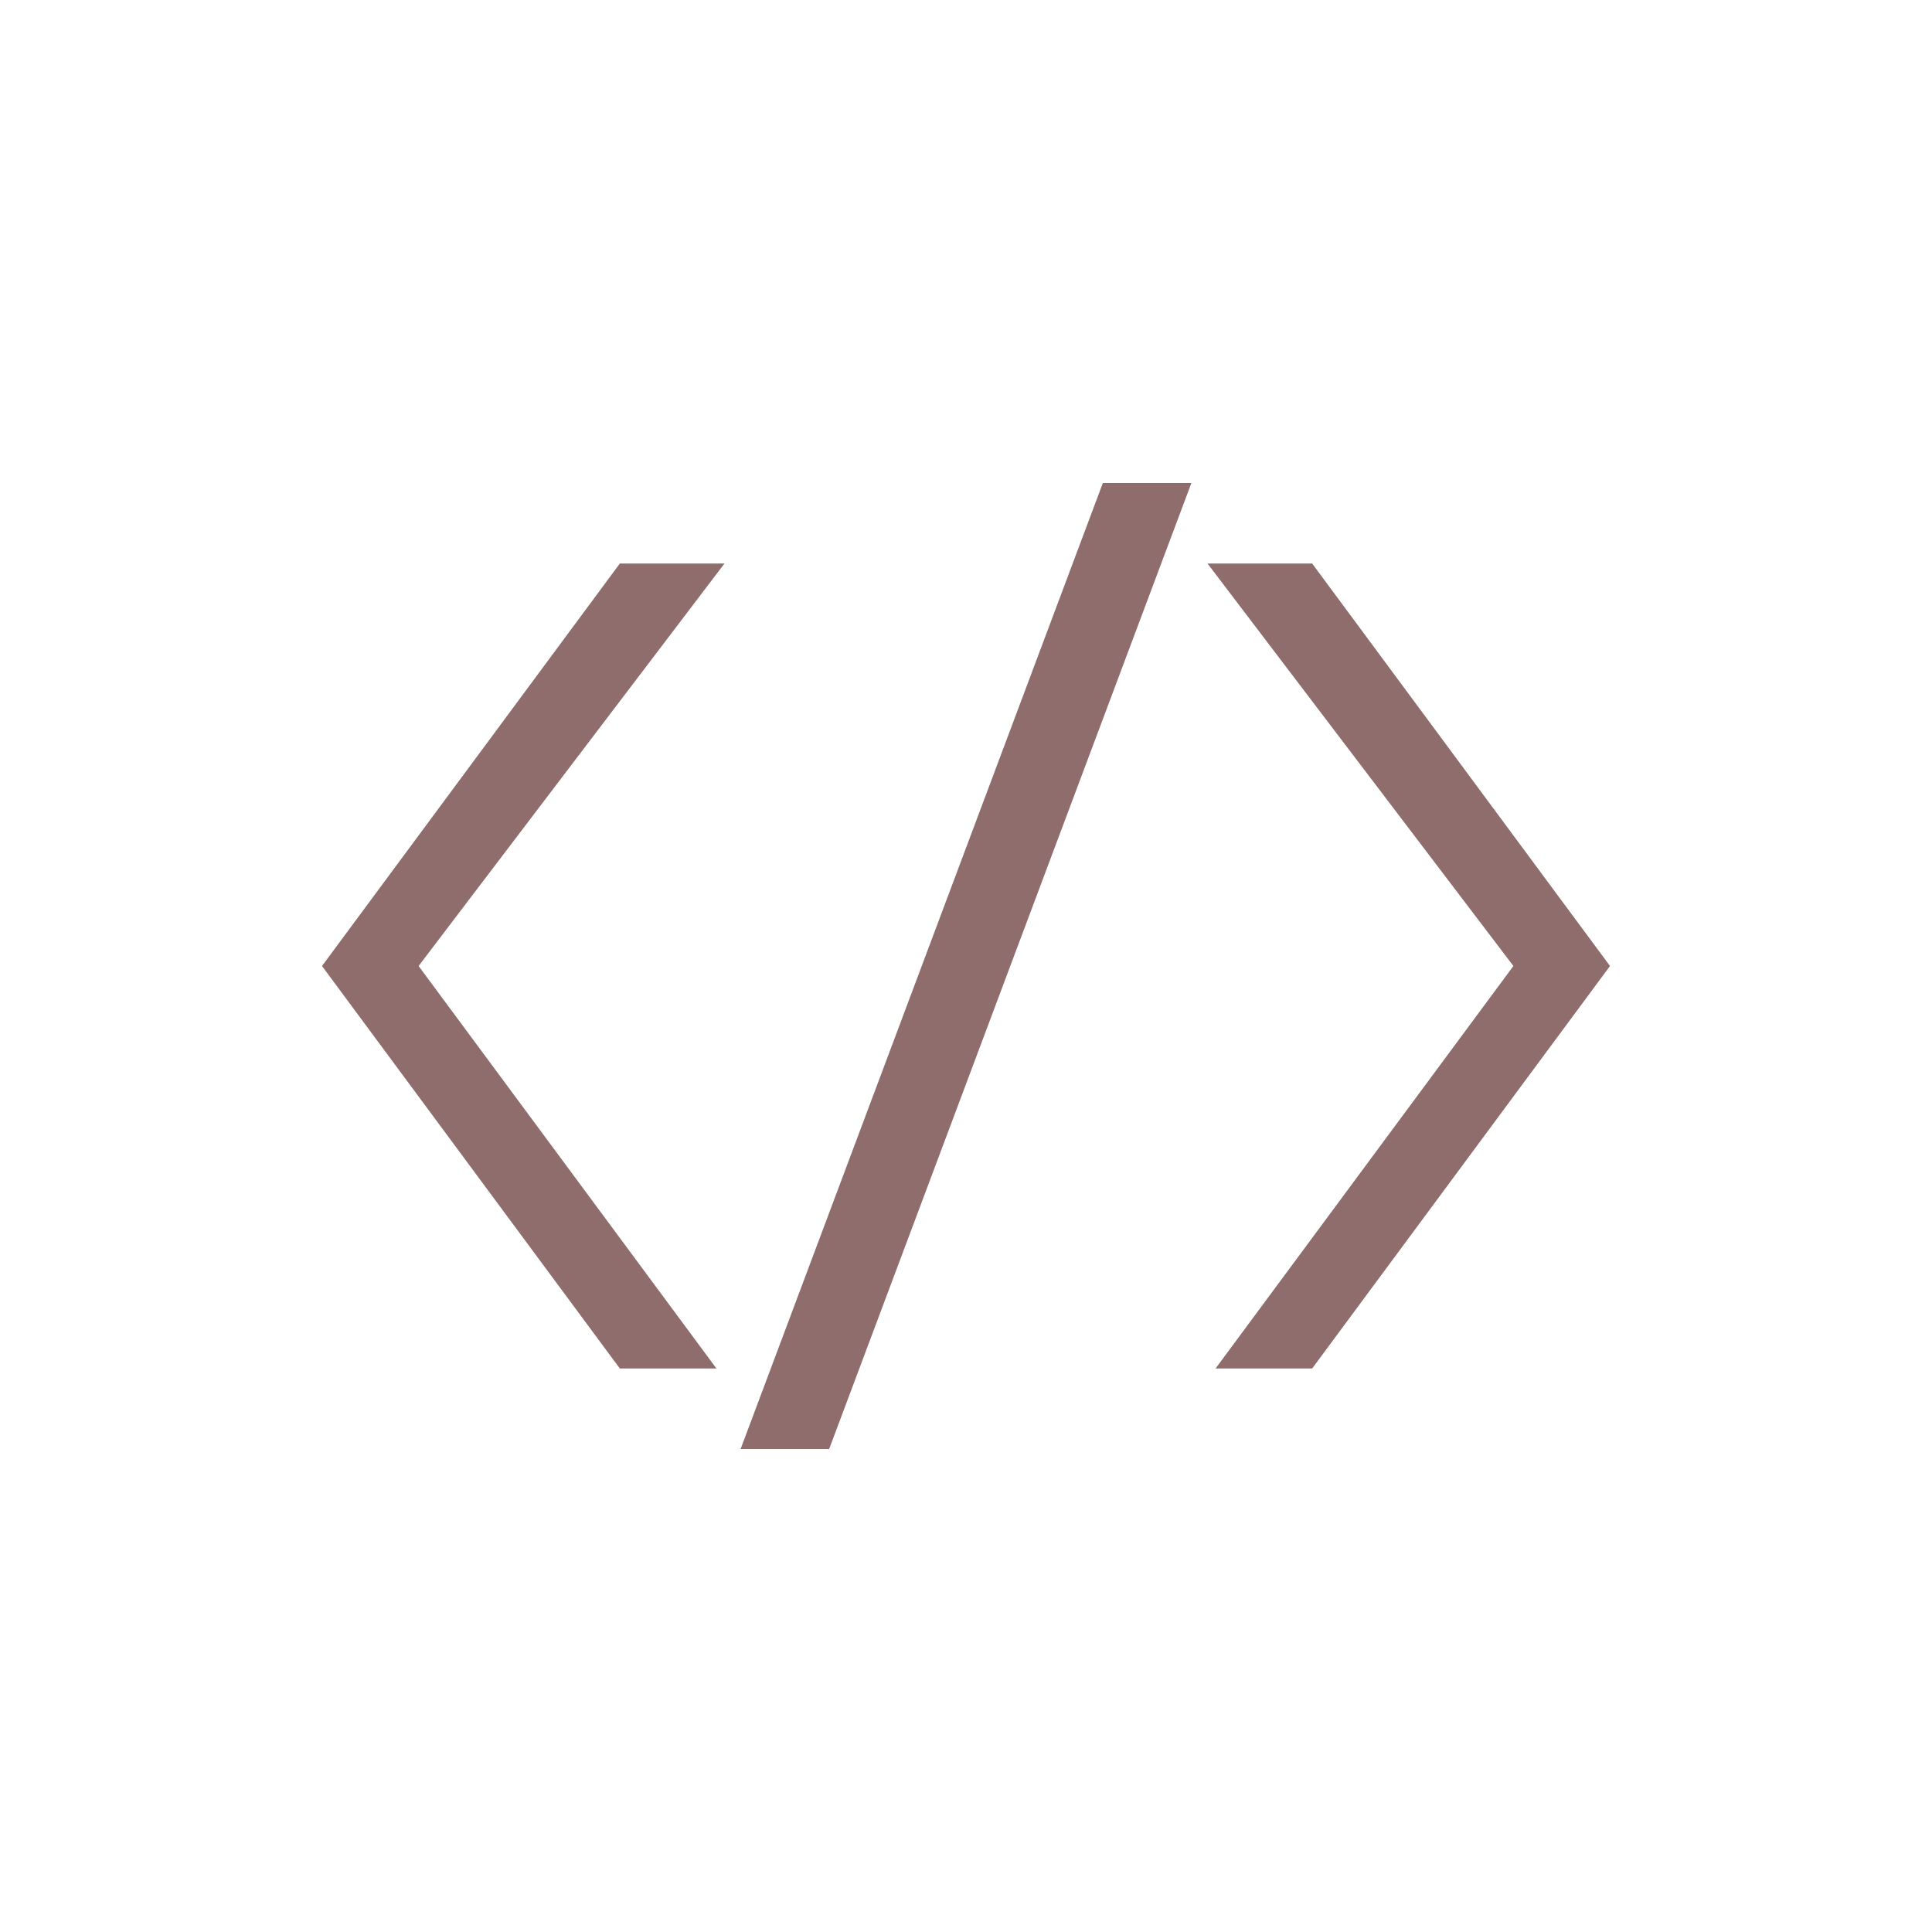
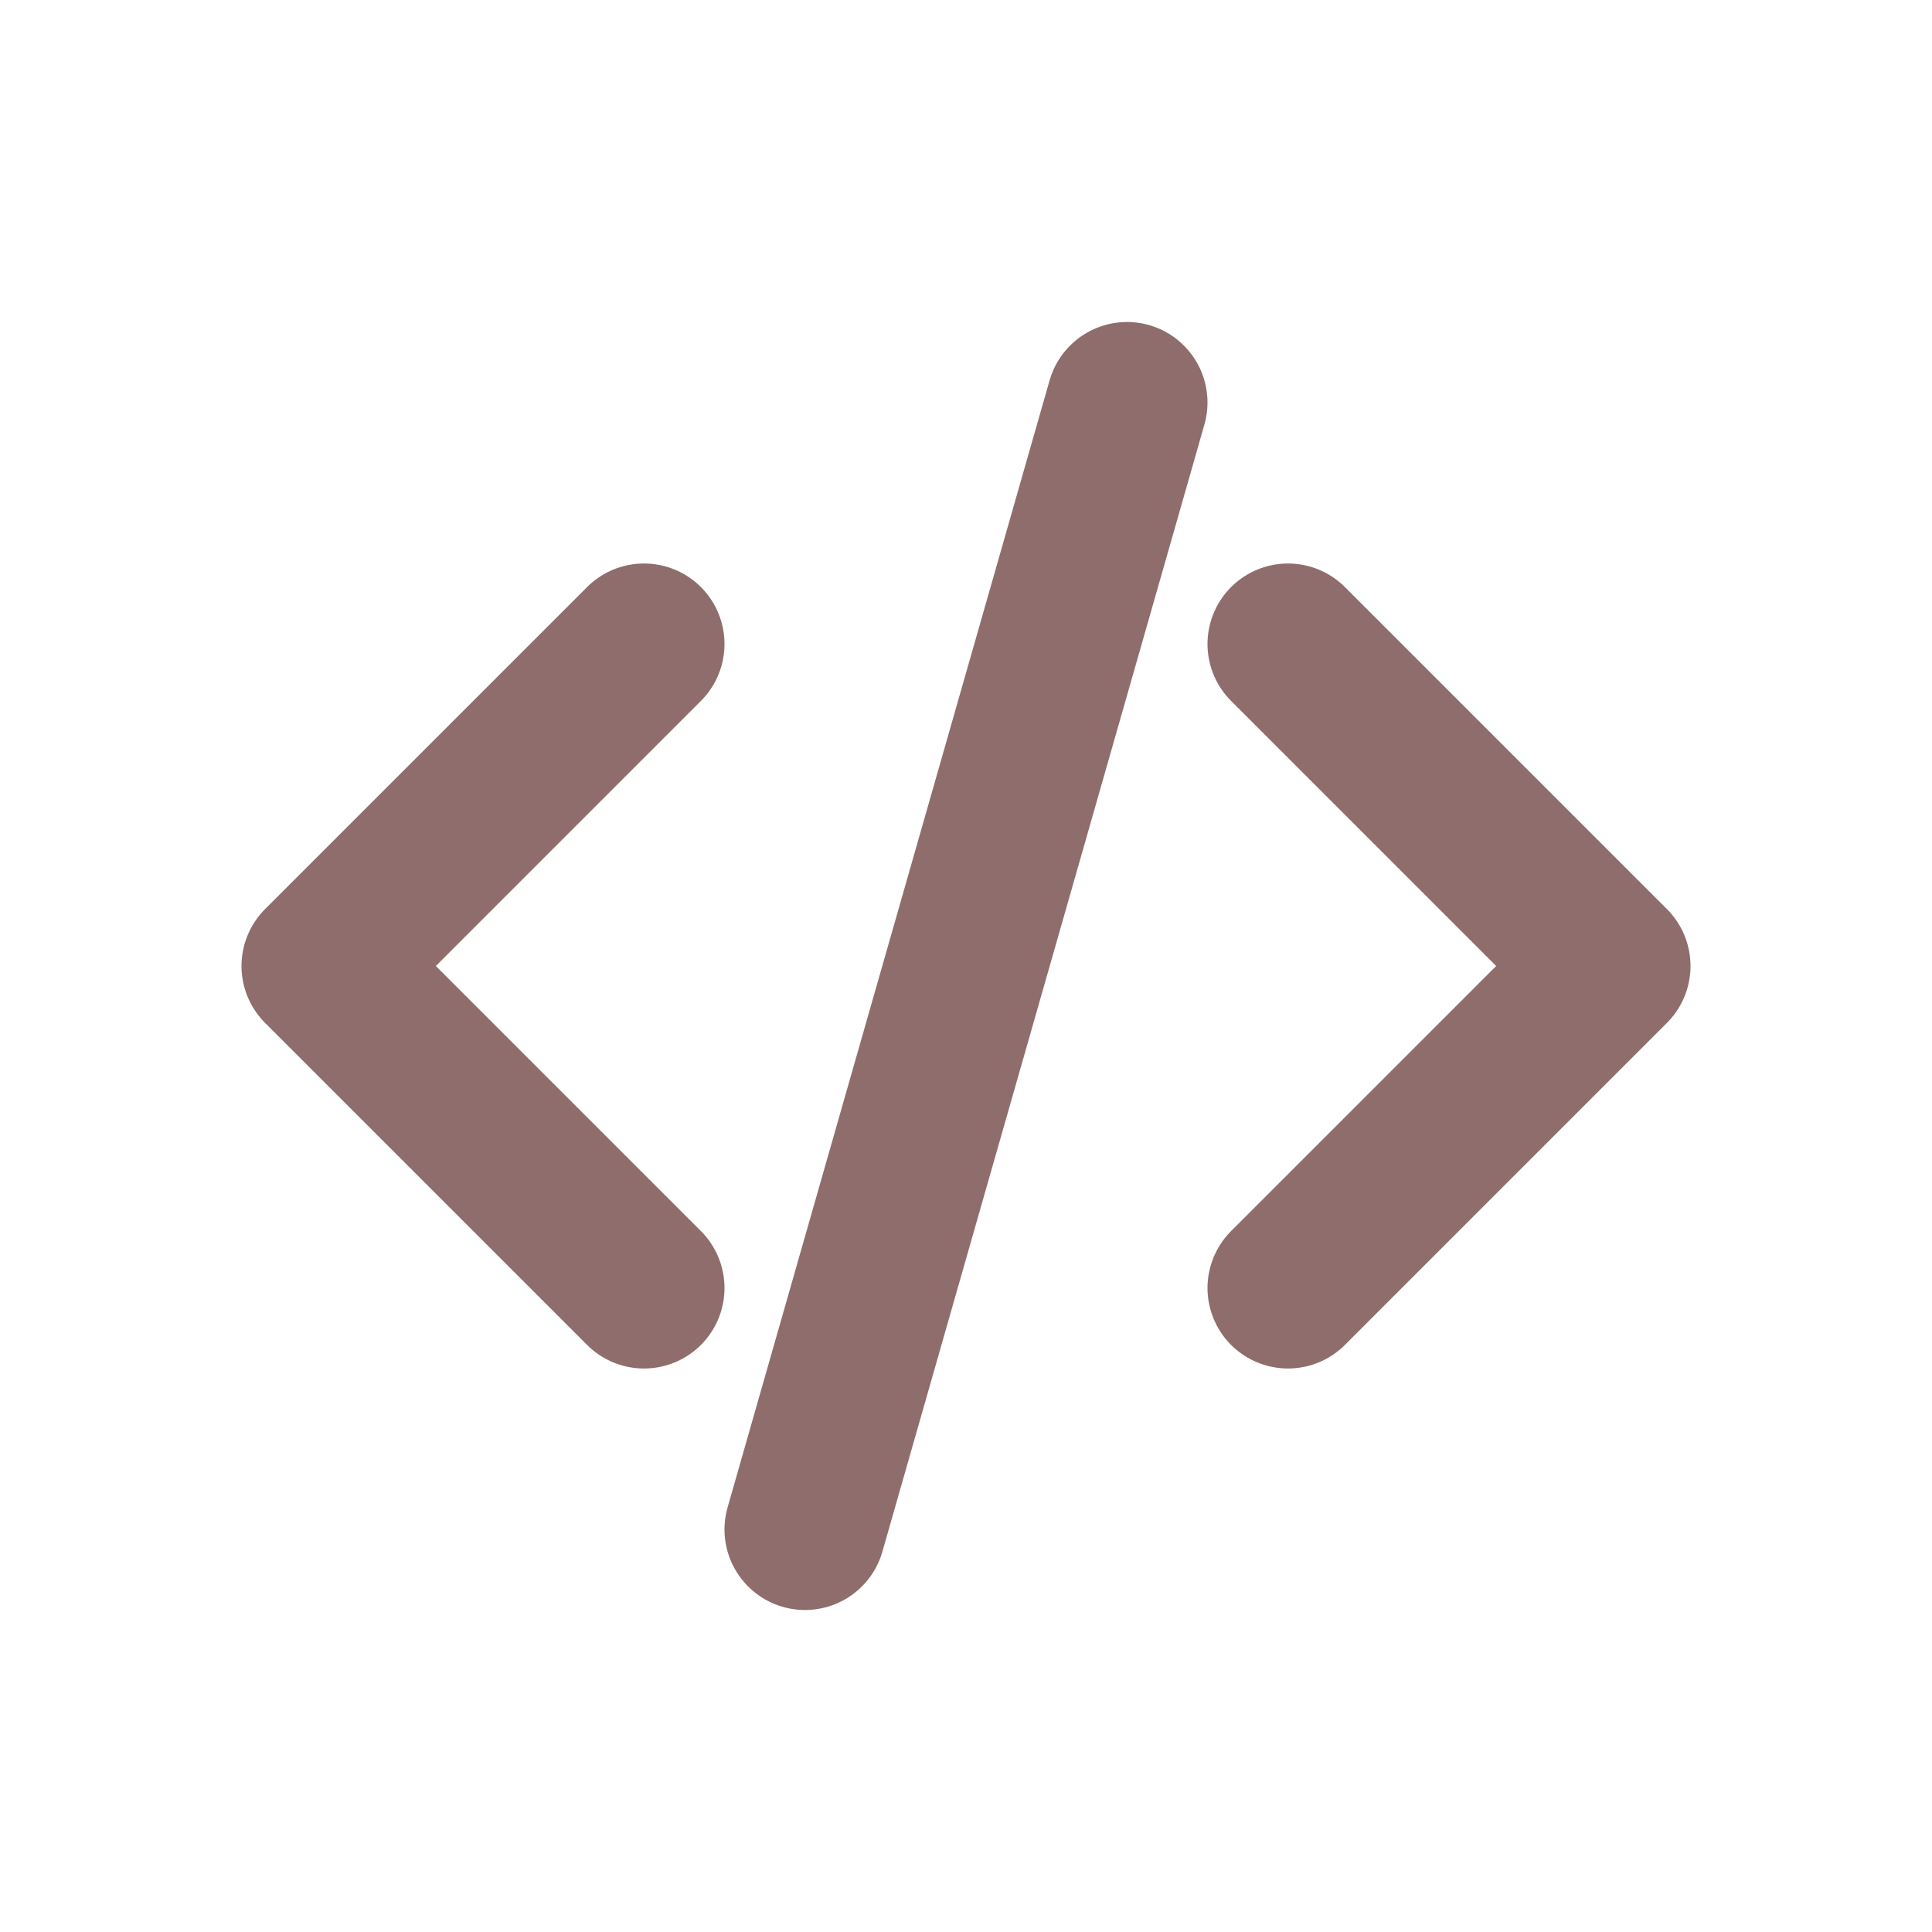
<svg xmlns="http://www.w3.org/2000/svg" width="24" height="24" viewBox="0 0 24 24" fill="none">
-   <path d="M9.2 18L13.7 6H14.8L10.3 18H9.2Z" fill="#8F6D6D" />
-   <path d="M15.1 17H16.3L20 12L16.3 7H15L18.8 12L15.1 17Z" fill="#8F6D6D" />
-   <path d="M8.9 17H7.7L4 12L7.7 7H9L5.2 12L8.9 17Z" fill="#8F6D6D" />
+   <path d="M8 8L4 12L8 16M16 16L20 12L16 8M14 5L10 19" stroke="#8F6D6D" stroke-width="2" stroke-linecap="round" stroke-linejoin="round" />
</svg>
